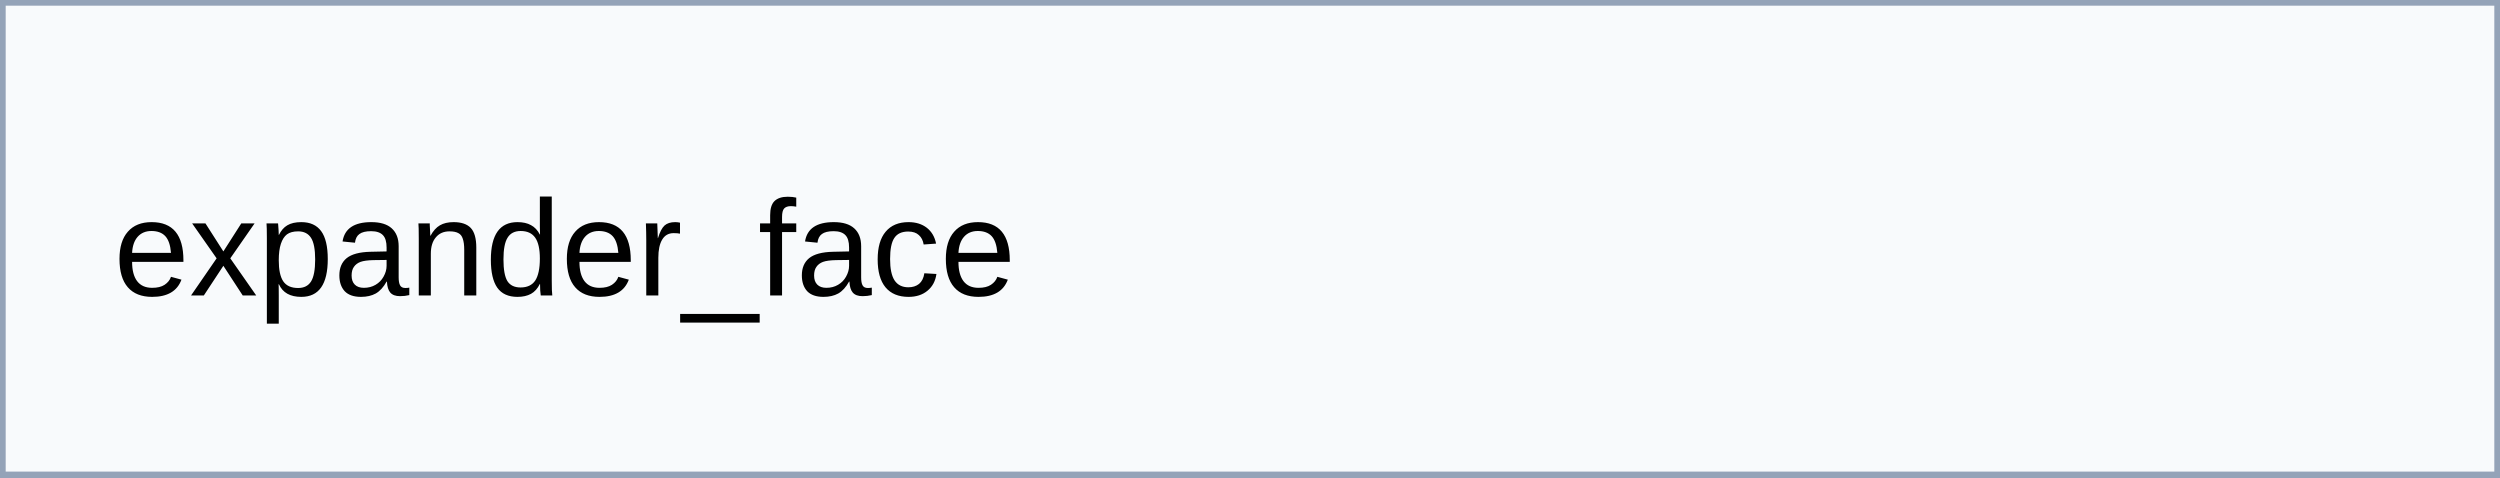
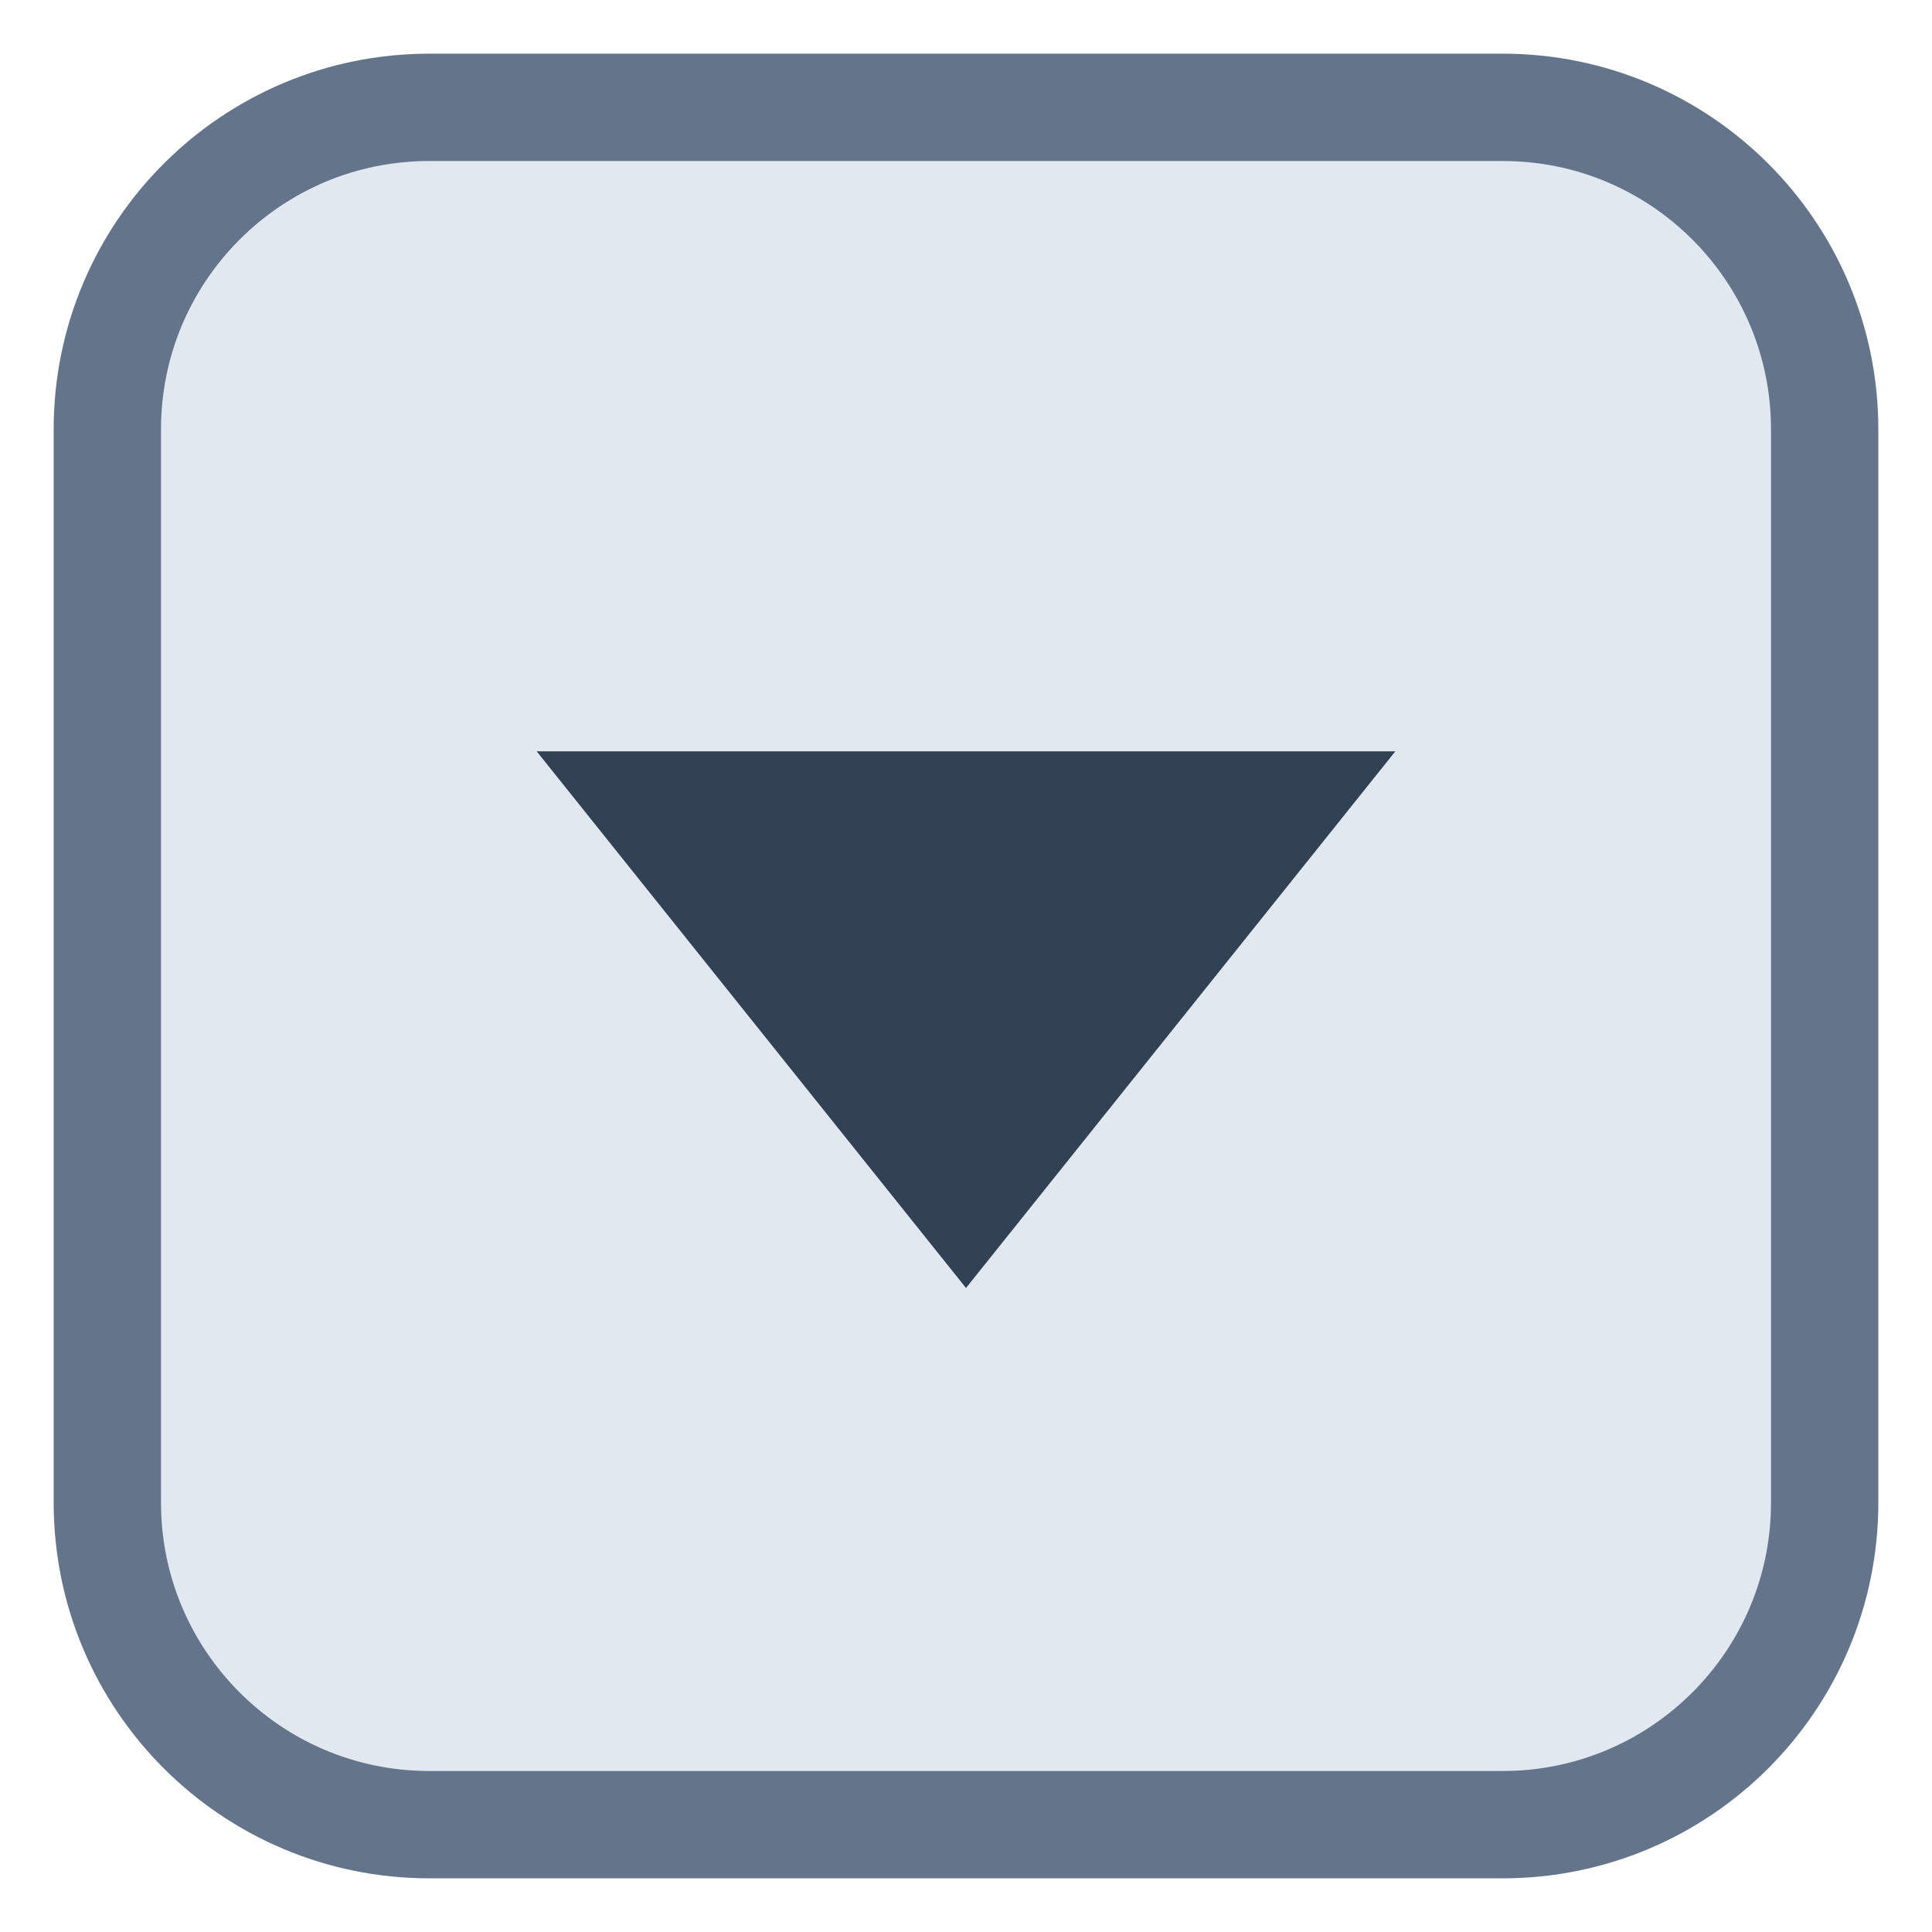
- <svg xmlns="http://www.w3.org/2000/svg" viewBox="0 0 220 42">
+ <svg xmlns="http://www.w3.org/2000/svg" viewBox="0 0 18 18">
  <g data-frog-part="expander_face">
-     <rect width="220" height="42" fill="#f8fafc" stroke="#94a3b8" />
-     <text x="10" y="26" font-family="system-ui, Segoe UI, Arial, sans-serif" font-size="12">expander_face</text>
+     <rect x="1" y="1" width="16" height="16" rx="3" fill="#e2e8f0" stroke="#64748b" />
+     <path d="M5 7 L9 12 L13 7 Z" fill="#334155" />
  </g>
</svg>
